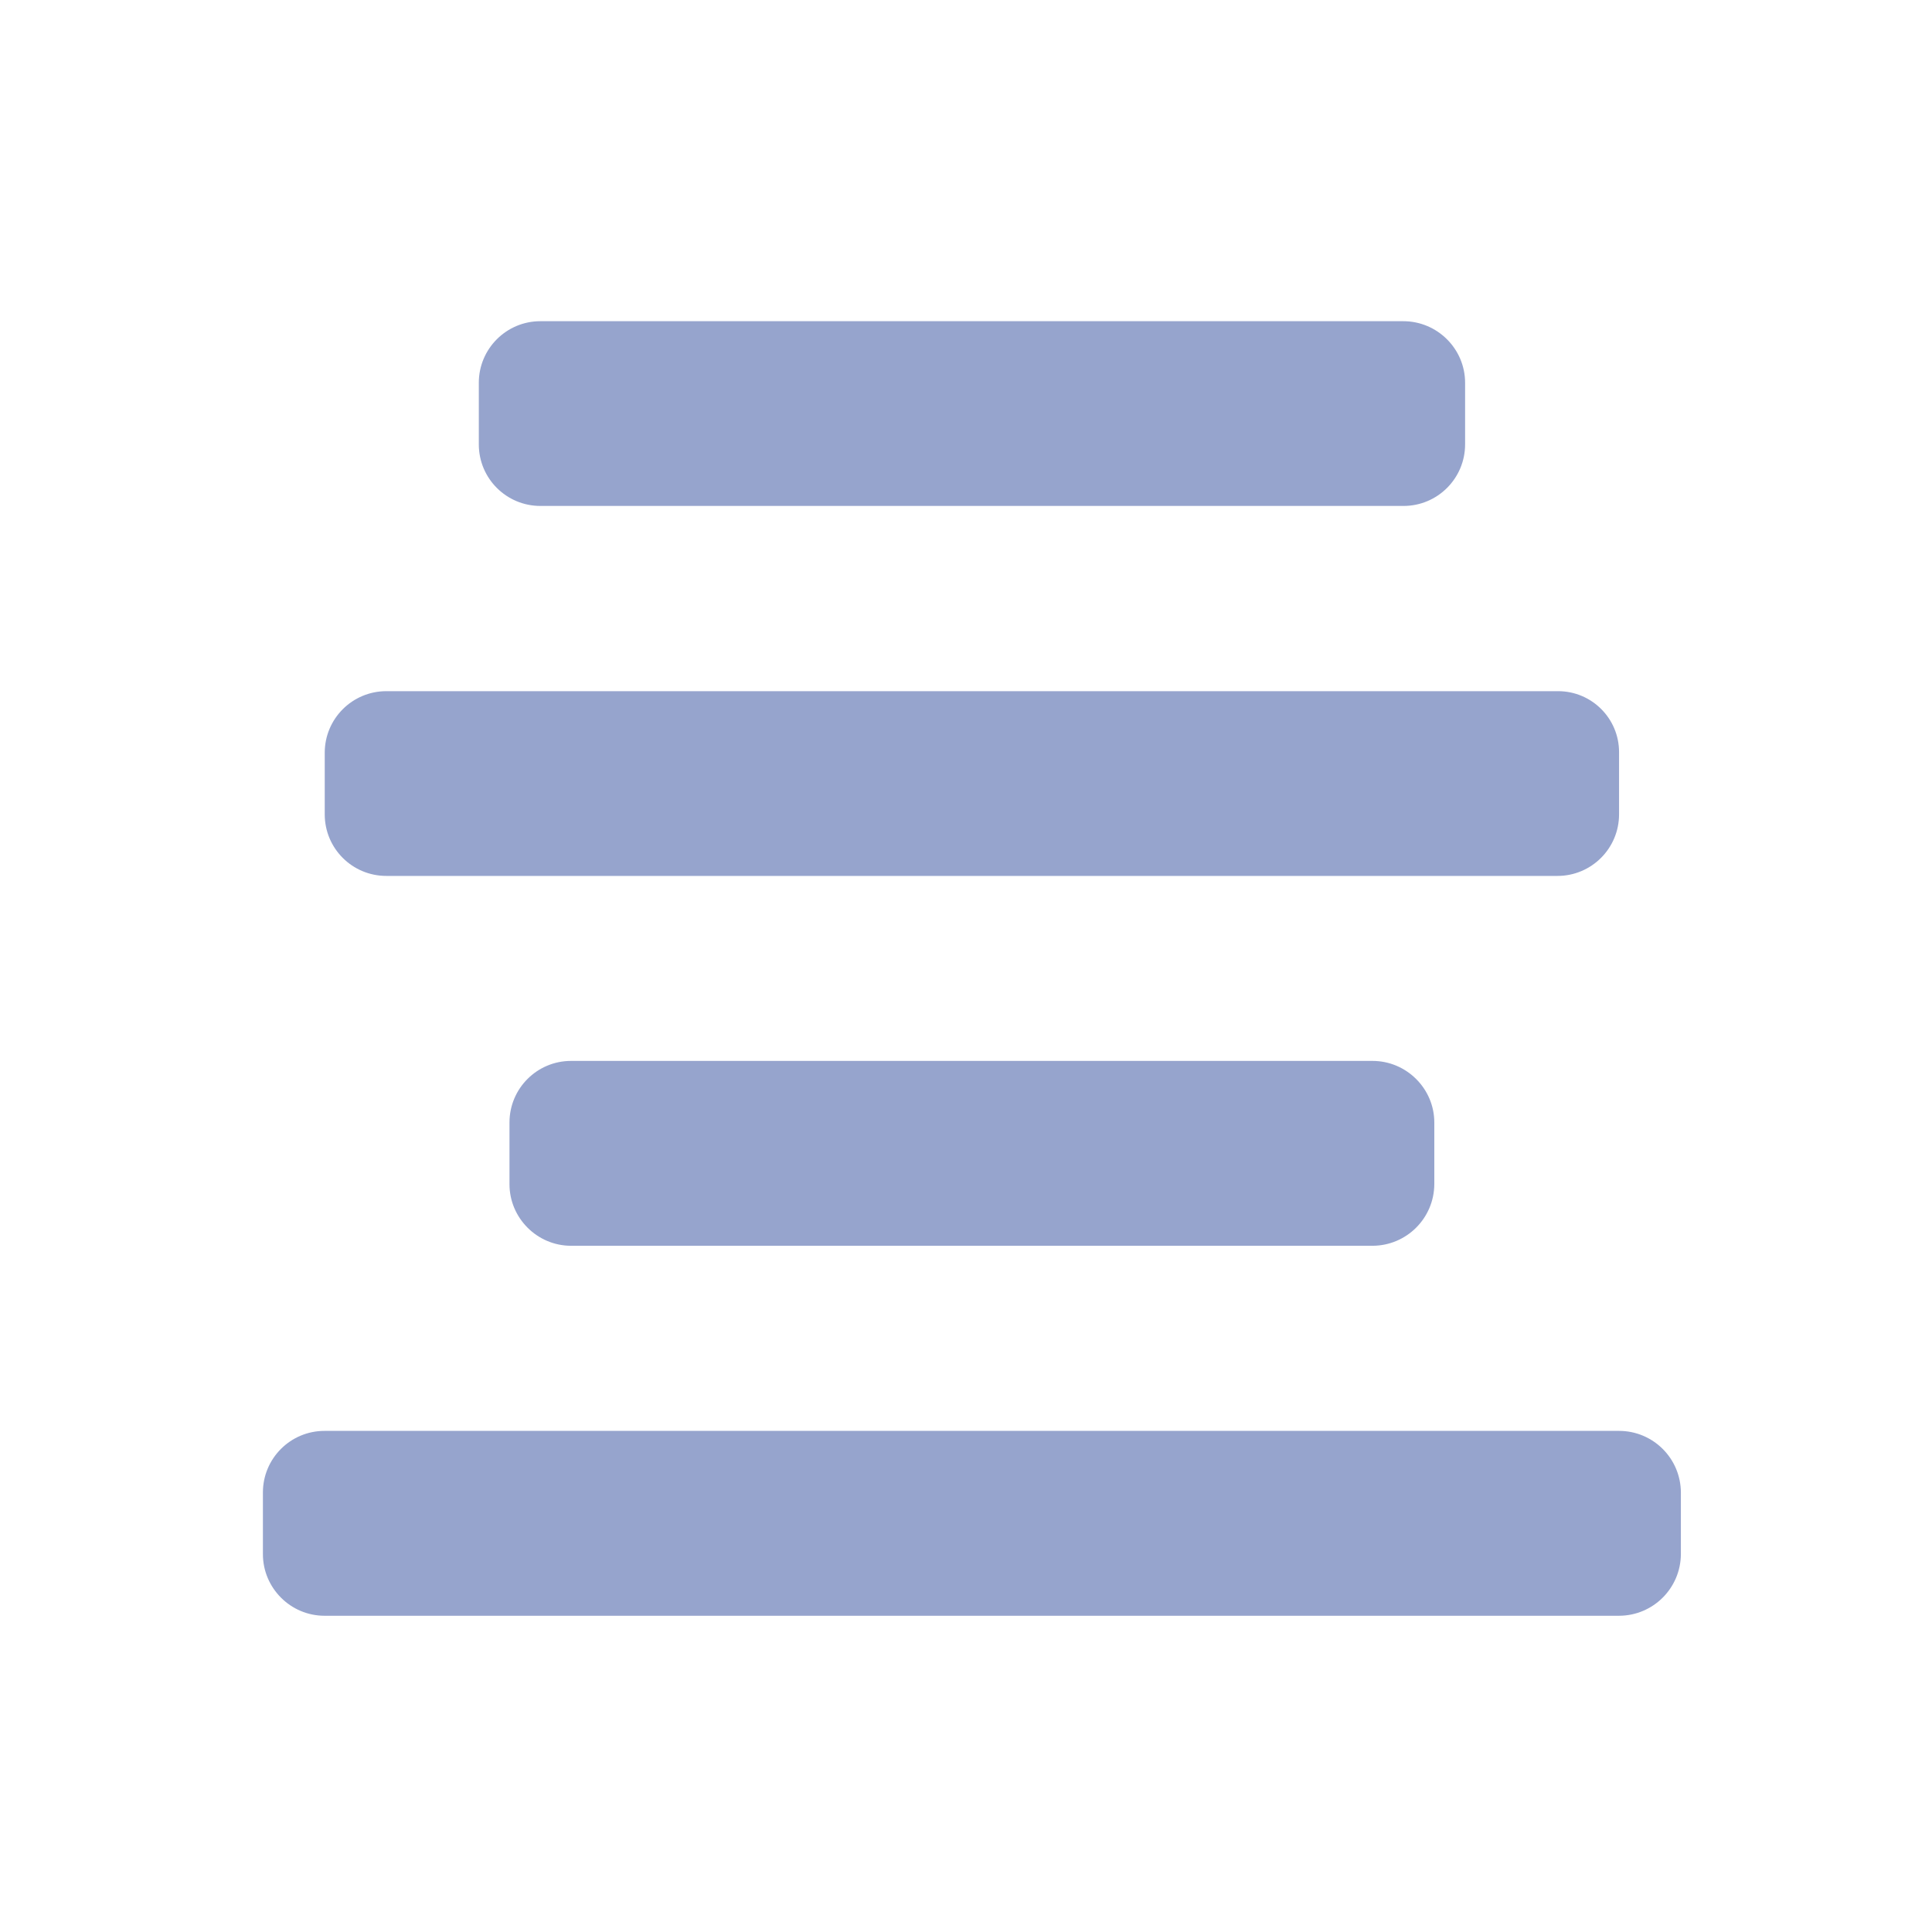
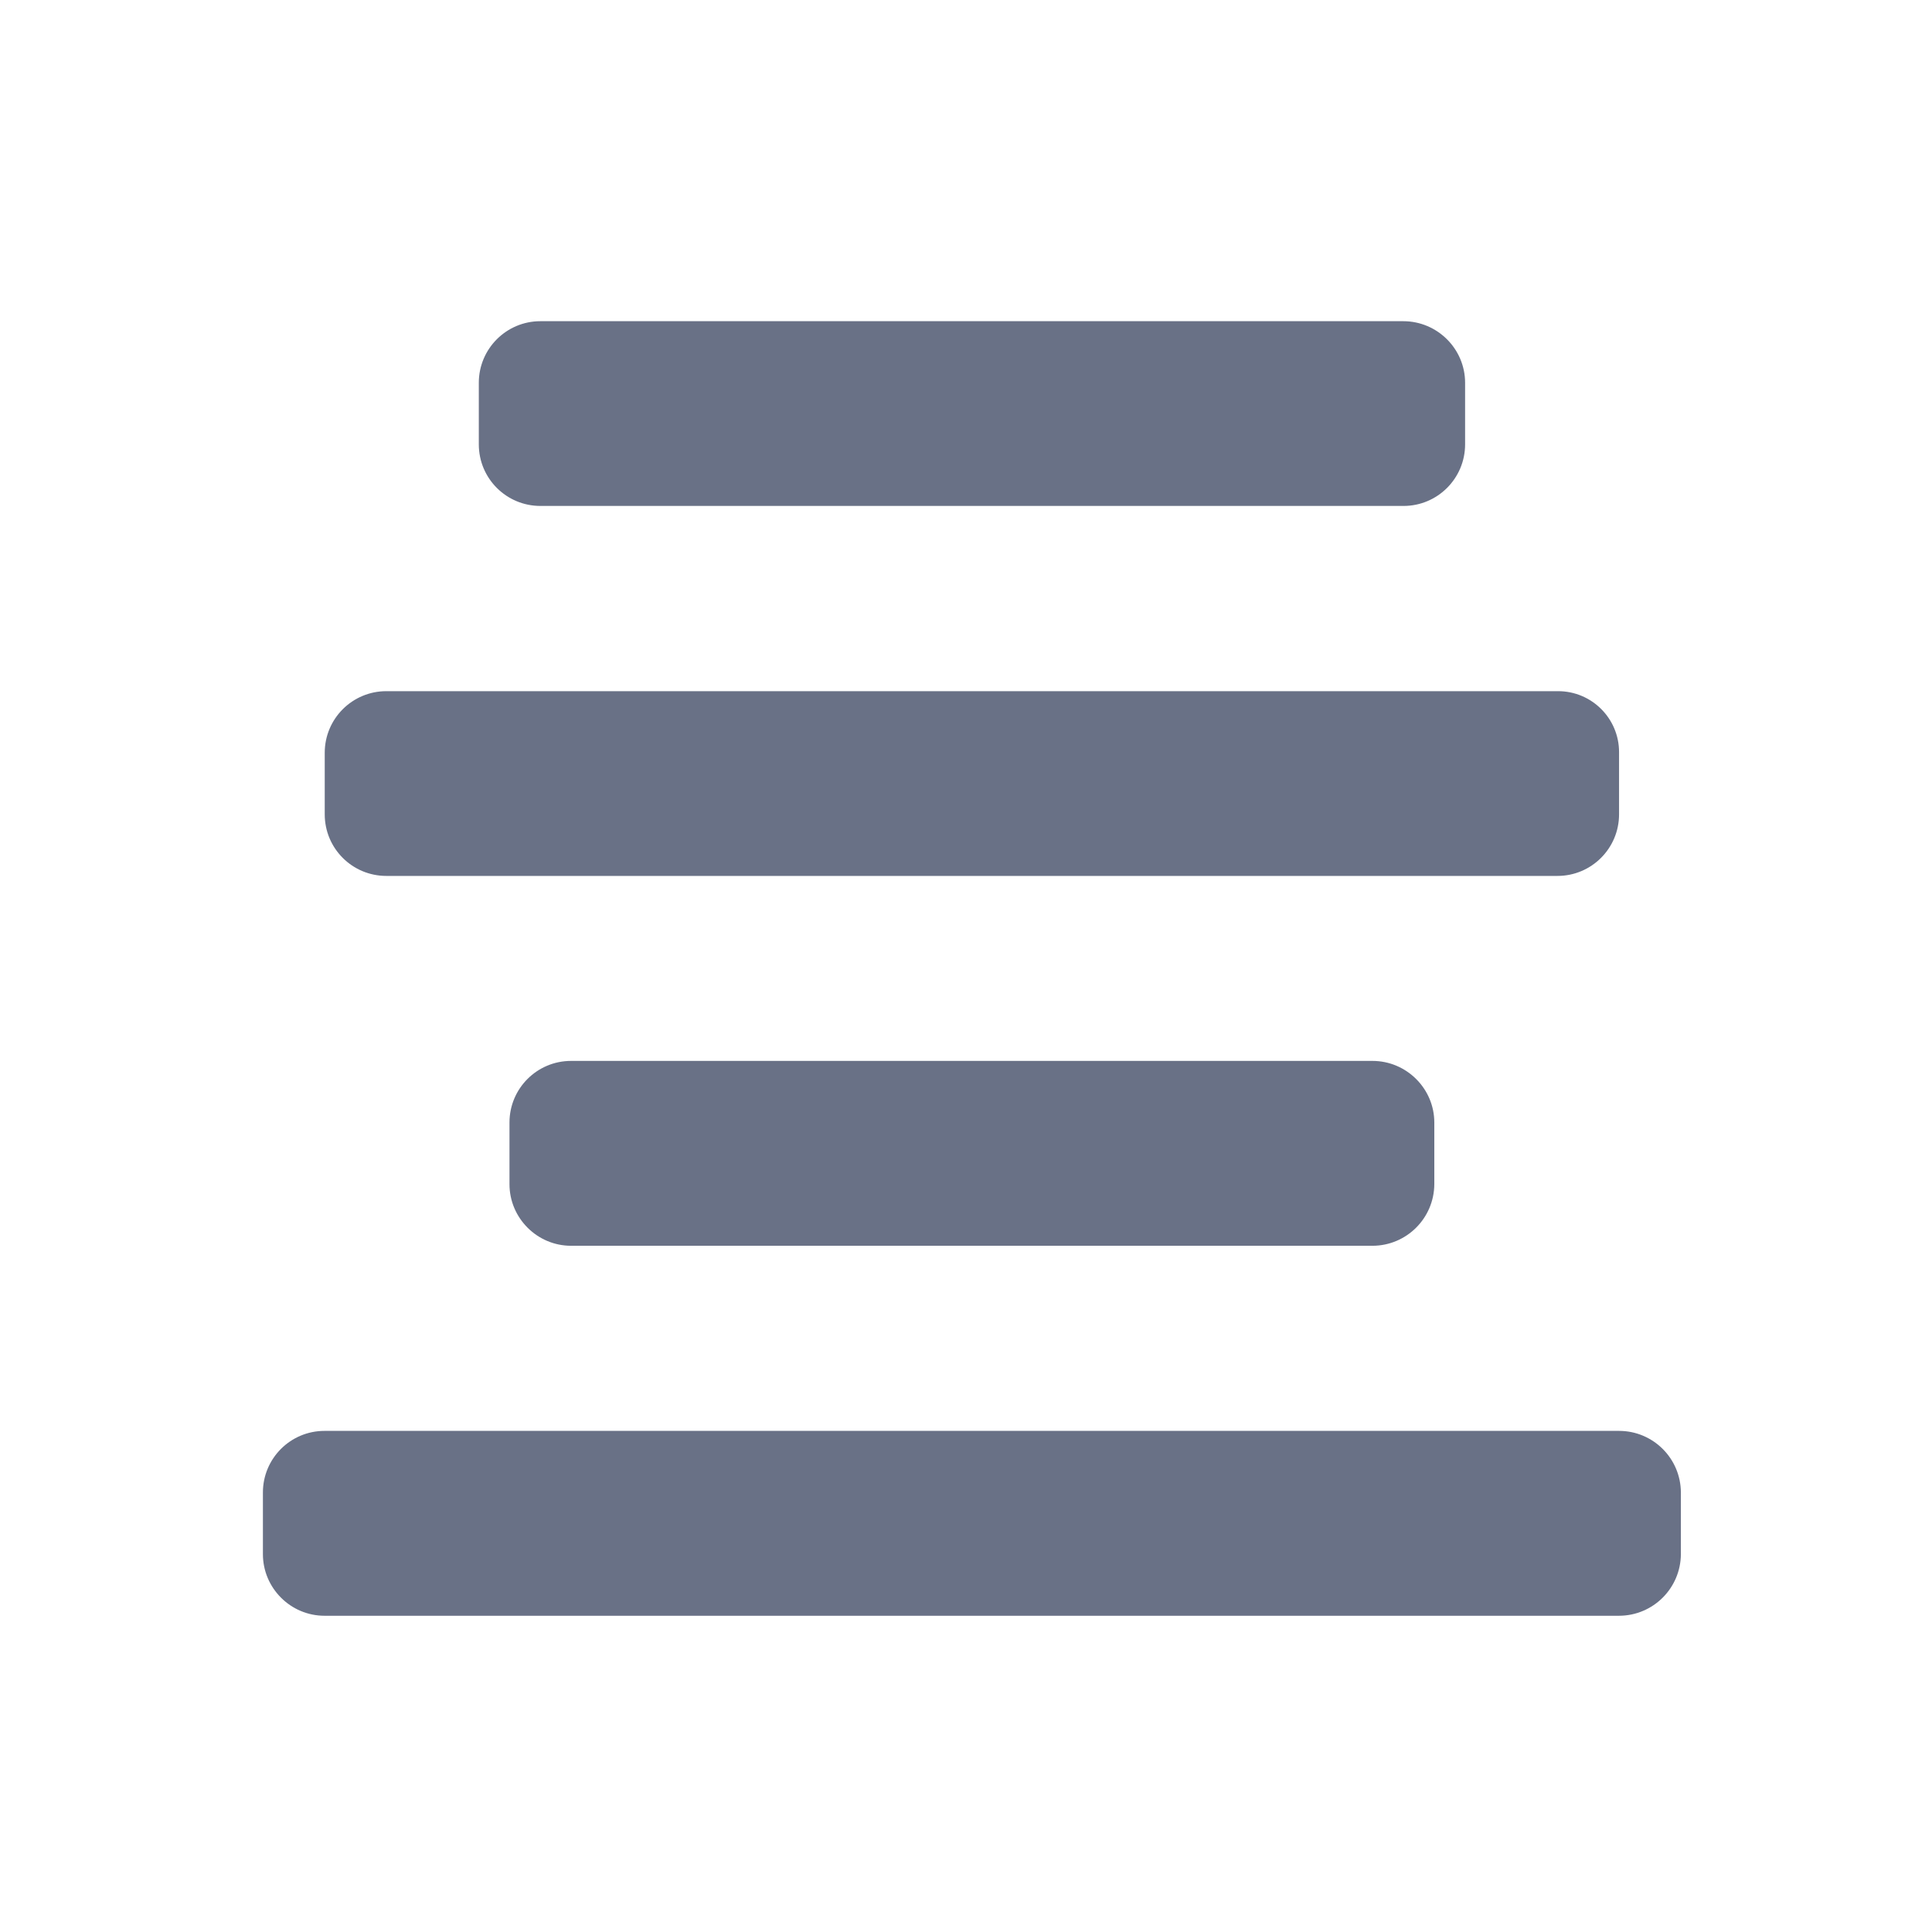
<svg xmlns="http://www.w3.org/2000/svg" t="1613973513102" class="icon" viewBox="0 0 1024 1024" version="1.1" p-id="1676" width="128" height="128">
  <defs>
    <style type="text/css" />
  </defs>
-   <path d="M743.765 170.24h-457.344c-18.027 0-32.64 14.613-32.64 32.64v32.64c0 18.112 14.656 32.64 32.64 32.64h457.472c18.027 0 32.64-14.613 32.64-32.64v-32.64c0-17.984-14.72-32.64-32.768-32.64zM825.493 366.336h-620.736c0 0 0 0 0 0-18.027 0-32.64 14.613-32.64 32.64v32.64c0 18.112 14.656 32.64 32.64 32.64h620.736c18.027 0 32.64-14.613 32.64-32.64v-32.64c0.001-0.096 0.002-0.209 0.002-0.322 0-17.85-14.47-32.32-32.32-32.32-0.113 0-0.226 0.001-0.339 0.002zM727.445 562.304h-424.768c-18.027 0-32.64 14.613-32.64 32.64v32.704c0 17.92 14.656 32.64 32.64 32.64h424.768c18.038-0.036 32.659-14.613 32.768-32.63v-32.714c0-17.92-14.72-32.64-32.768-32.64zM858.005 758.4h-686.016c-18.027 0-32.64 14.613-32.64 32.64v32.704c0 17.92 14.656 32.64 32.64 32.64h686.144c18.038-0.036 32.659-14.613 32.768-32.63v-32.714c-0.073-18.042-14.715-32.64-32.768-32.64-0.045 0-0.090 0-0.135 0z" p-id="2555" fill="#96a4cd" />
+   <path d="M743.765 170.24h-457.344c-18.027 0-32.64 14.613-32.64 32.64v32.64c0 18.112 14.656 32.64 32.64 32.64h457.472c18.027 0 32.64-14.613 32.64-32.64v-32.64c0-17.984-14.72-32.64-32.768-32.64zM825.493 366.336h-620.736c0 0 0 0 0 0-18.027 0-32.64 14.613-32.64 32.64v32.64c0 18.112 14.656 32.64 32.64 32.64h620.736c18.027 0 32.64-14.613 32.64-32.64v-32.64c0.001-0.096 0.002-0.209 0.002-0.322 0-17.85-14.47-32.32-32.32-32.32-0.113 0-0.226 0.001-0.339 0.002zM727.445 562.304h-424.768c-18.027 0-32.64 14.613-32.64 32.64v32.704c0 17.92 14.656 32.64 32.64 32.64h424.768c18.038-0.036 32.659-14.613 32.768-32.63v-32.714c0-17.92-14.72-32.64-32.768-32.64zM858.005 758.4h-686.016c-18.027 0-32.64 14.613-32.64 32.64v32.704c0 17.92 14.656 32.64 32.64 32.64h686.144c18.038-0.036 32.659-14.613 32.768-32.63v-32.714c-0.073-18.042-14.715-32.64-32.768-32.64-0.045 0-0.090 0-0.135 0z" p-id="2555" fill="#697186" />
</svg>
